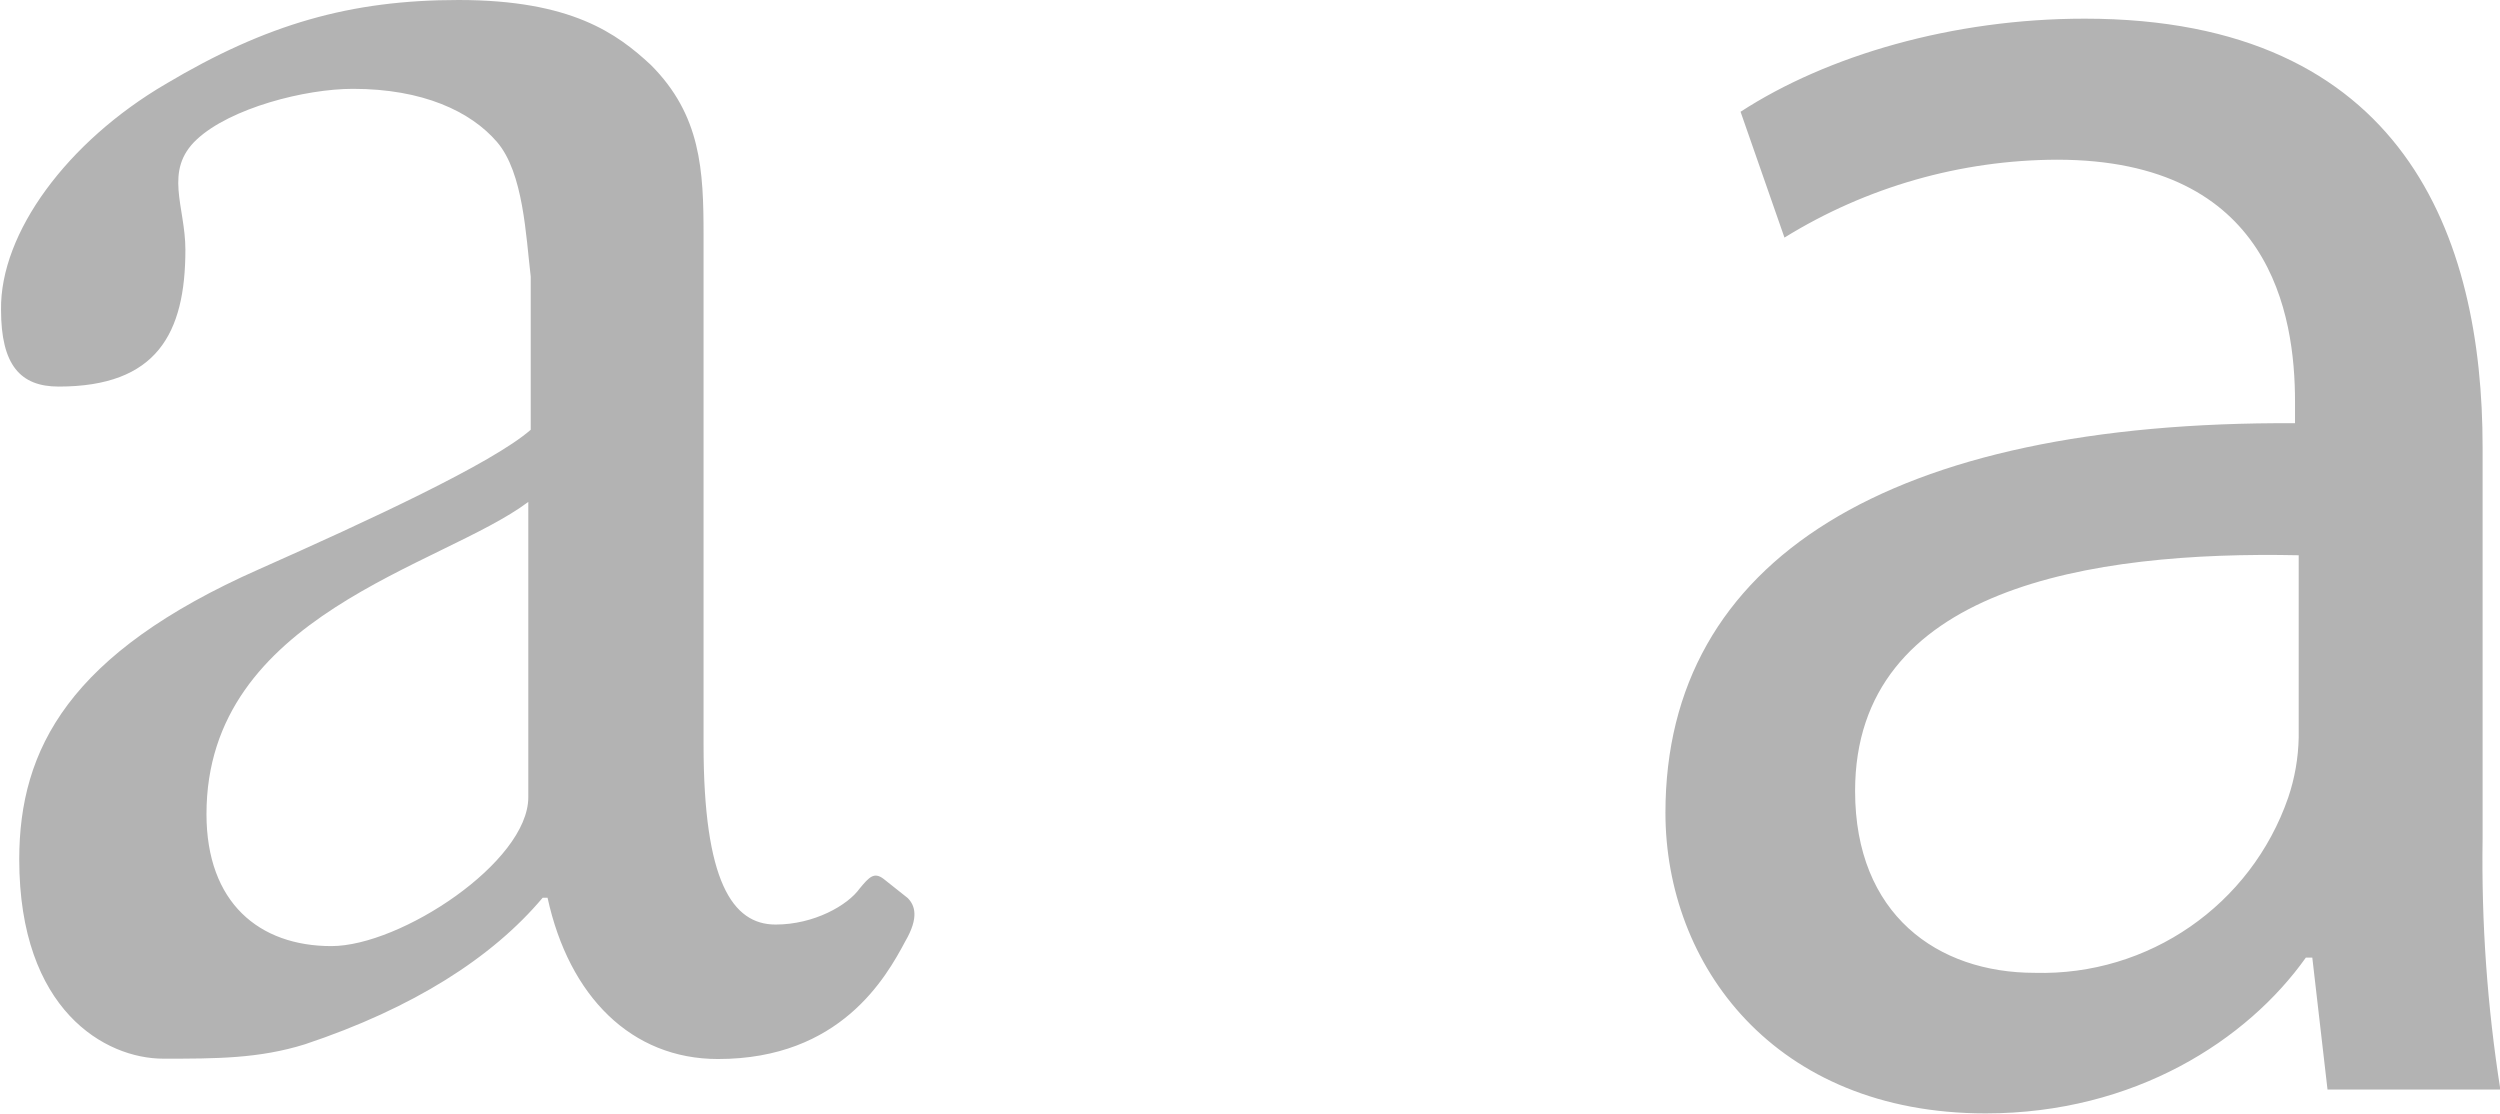
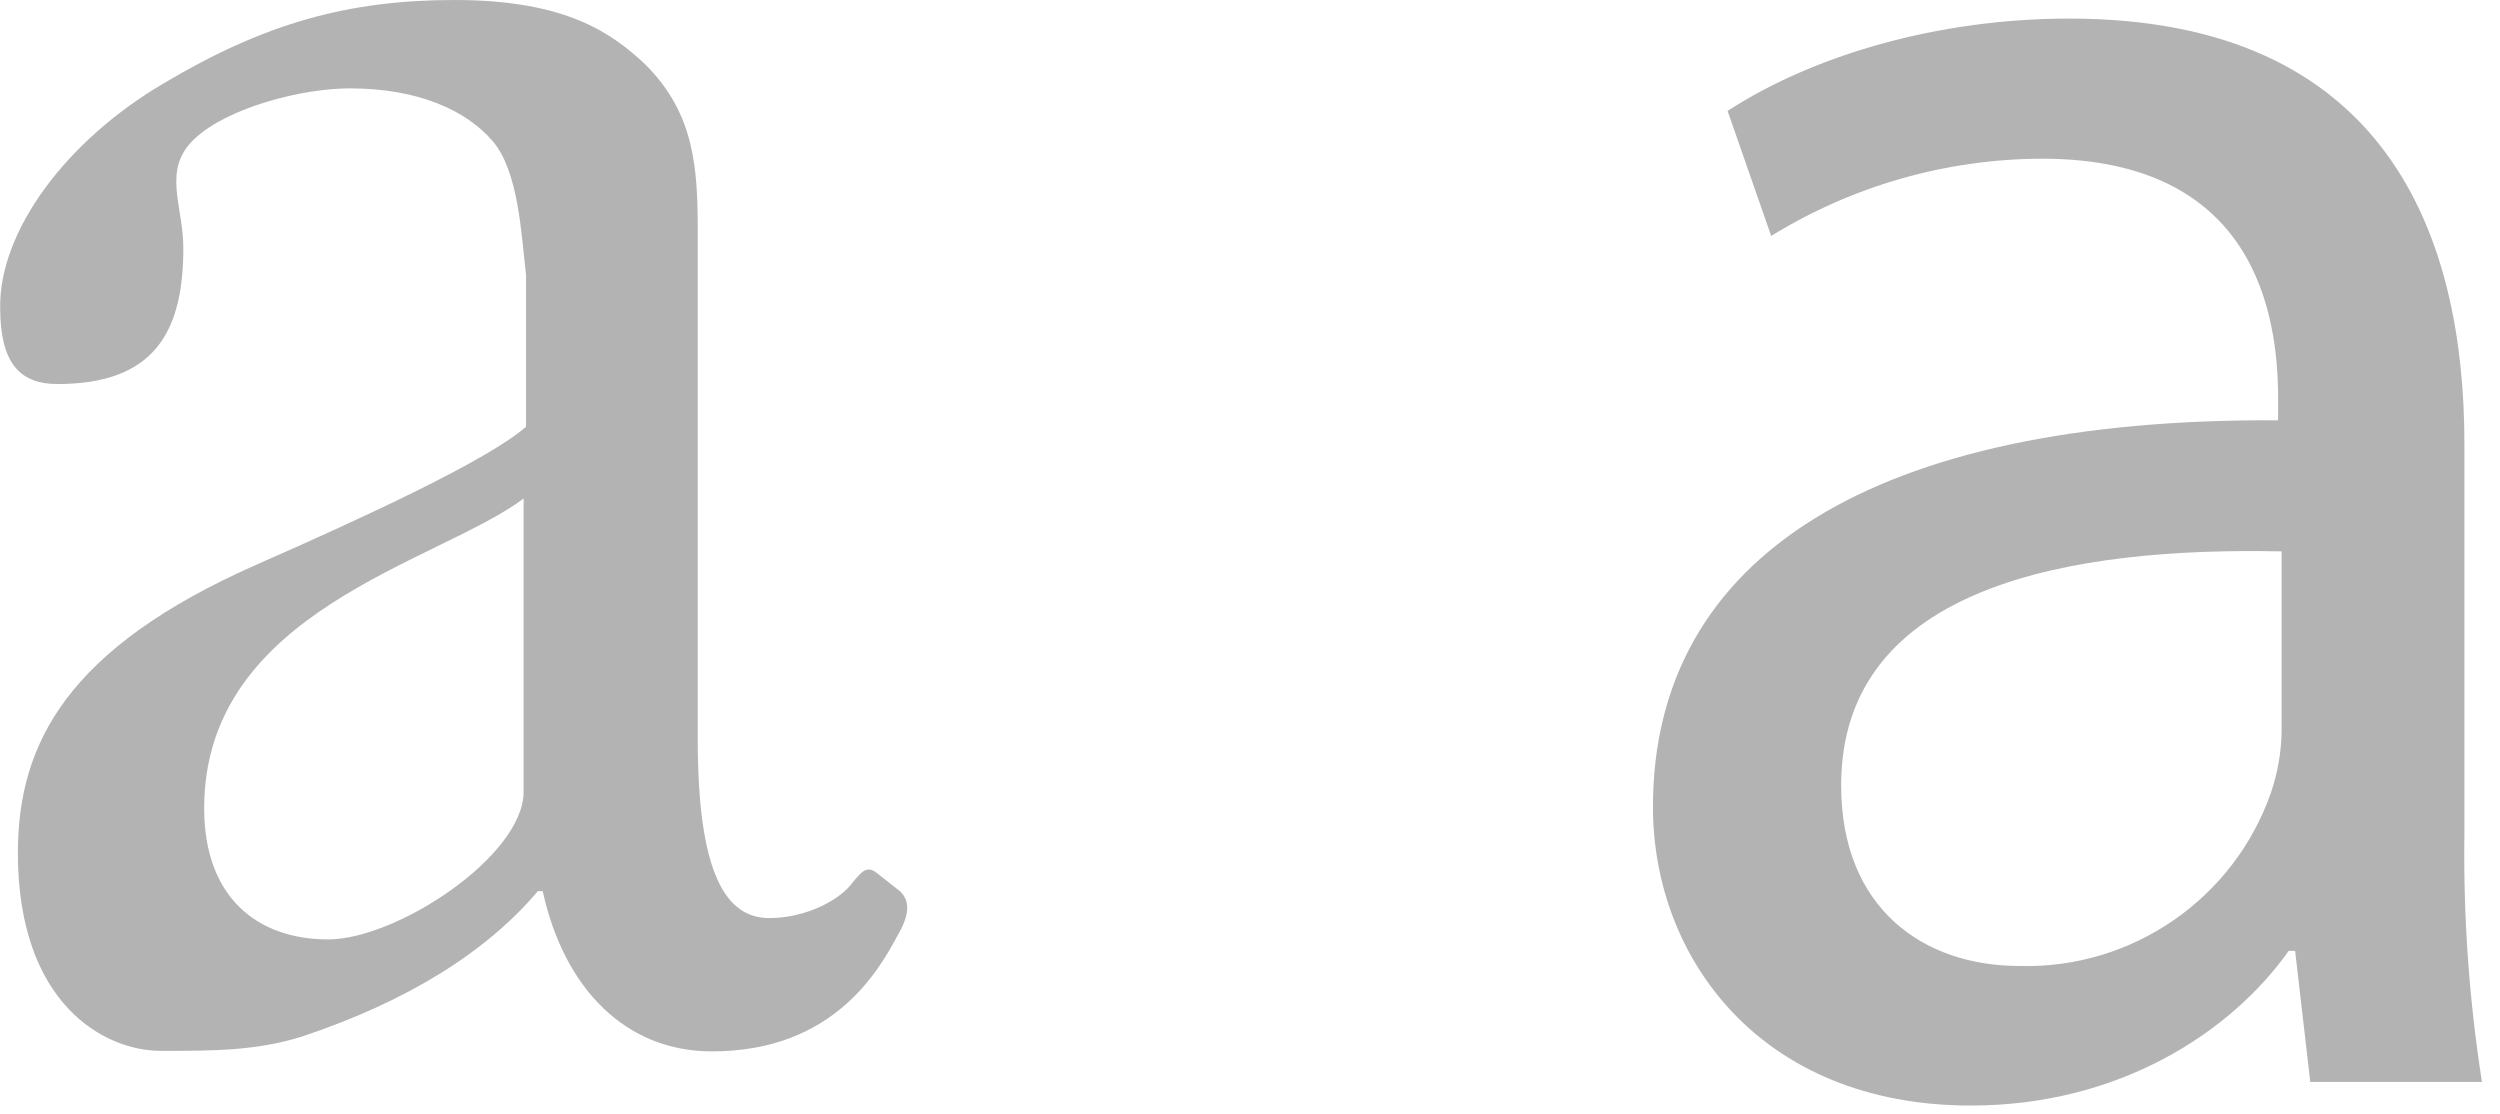
- <svg xmlns="http://www.w3.org/2000/svg" viewBox="0 0 216.97 96.63" width="216.97" height="96.63">
-   <defs>
-     <style>.cls-1{fill:#b3b3b3}</style>
-   </defs>
-   <g id="Layer_2">
-     <path id="Layer_1-2" d="M202 94.56l-1.32-11.45h-.56c-5.07 7.14-14.84 13.52-27.79 13.52-18.4 0-27.79-12.95-27.79-26.1 0-22 19.53-34 54.64-33.8v-1.87c0-7.51-2.07-21-20.66-21a45.27 45.27 0 0 0-23.65 6.76L151.06 9.7c7.51-4.88 18.4-8.08 29.86-8.08 27.78 0 34.54 19 34.54 37.18v34A127.47 127.47 0 0 0 217 94.56zm-2.5-46.37C181.48 47.81 161 51 161 68.65c0 10.71 7.14 15.78 15.59 15.78a22.61 22.61 0 0 0 22-15.21 17.35 17.35 0 0 0 .91-5.22zM67.31 80.24c3.34 0 6.26-1.67 7.3-3.13.83-1 1.25-1.46 2.08-.83l2.09 1.66c.62.63 1 1.67-.21 3.75-1.67 3.13-5.63 10.22-16.26 10.22-7.5 0-12.92-5.42-14.79-14h-.42c-4.38 5.21-11.25 9.59-20.63 12.72-4 1.25-7.71 1.25-12.3 1.25-5 0-12.5-4.17-12.5-17.3C1.67 65 6 56.69 22.51 49.39c9.38-4.17 20.21-9.17 23.55-12.09V24c-.42-3.55-.63-9-2.92-11.67s-6.46-4.62-12.51-4.62c-4.16 0-10.62 1.67-13.54 4.38s-1 5.83-1 9.58c0 7.3-2.5 11.88-11 11.88-3.33 0-5-1.87-5-6.67C0 20.22 5.83 12.3 14.38 7.29 23.13 2.08 30.43 0 39.8 0c9.8 0 13.76 2.92 16.68 5.63 4.37 4.37 4.58 9.17 4.58 14.79v44.19c0 11.87 2.5 15.63 6.25 15.63zM45.85 43.56c-7.5 5.62-27.93 9.79-27.93 27.09 0 7.71 4.59 11.46 10.84 11.46 6 0 17.09-7.29 17.09-12.92z" class="cls-1" />
-   </g>
+ <svg xmlns="http://www.w3.org/2000/svg" id="Layer_1" viewBox="0 0 1440 641.3" width="1440" height="641.3">
+   <style>.st0{fill:#b3b3b3}</style>
+   <path id="Layer_2_1_" d="M1330.7 623.2l-8.7-75.5h-3.7c-33.4 47.1-97.8 89.1-183.1 89.1-121.3 0-183.1-85.3-183.1-172 0-145 128.7-224.1 360.1-222.7v-12.3c0-49.5-13.6-138.4-136.1-138.4-55.1.2-109 15.6-155.9 44.5l-25.1-72c49.5-32.2 121.3-53.2 196.8-53.2 183.1 0 227.6 125.2 227.6 245v224.1c-.7 48 2.7 96 10.1 143.4h-98.9zm-16.5-305.6c-118.8-2.5-253.7 18.5-253.7 134.8 0 70.6 47.1 104 102.7 104 65 1.8 123.7-38.8 145-100.2 3.7-11.1 5.8-22.7 6-34.4V317.6zM443.1 528.8c22 0 41.3-11 48.1-20.6 5.5-6.6 8.2-9.6 13.7-5.5l13.8 10.9c4.1 4.2 6.6 11-1.4 24.7-11 20.6-37.1 67.3-107.2 67.3-49.4 0-85.1-35.7-97.5-92.3h-2.8c-28.9 34.3-74.1 63.2-136 83.8-26.4 8.2-50.8 8.2-81.1 8.2-33 0-82.4-27.5-82.4-114 0-63.1 28.5-117.9 137.3-166C209.7 298 281 265.1 303 245.8v-87.6c-2.8-23.4-4.2-59.3-19.2-76.9-15.1-17.6-42.6-30.4-82.4-30.4-27.4 0-70 11-89.2 28.9s-6.6 38.4-6.6 63.1c0 48.1-16.5 78.3-72.5 78.3-21.9 0-33-12.3-33-44C-.5 133.3 37.9 81.1 94.3 48 151.9 13.7 200 0 261.8 0c64.6 0 90.7 19.2 109.9 37.1 28.8 28.8 30.2 60.4 30.2 97.5v291.2c0 78.2 16.5 103 41.2 103zM301.7 287.1c-49.4 37-184.1 64.5-184.1 178.5 0 50.8 30.2 75.5 71.4 75.5 39.5 0 112.6-48 112.6-85.1V287.1z" class="st0" />
</svg>
